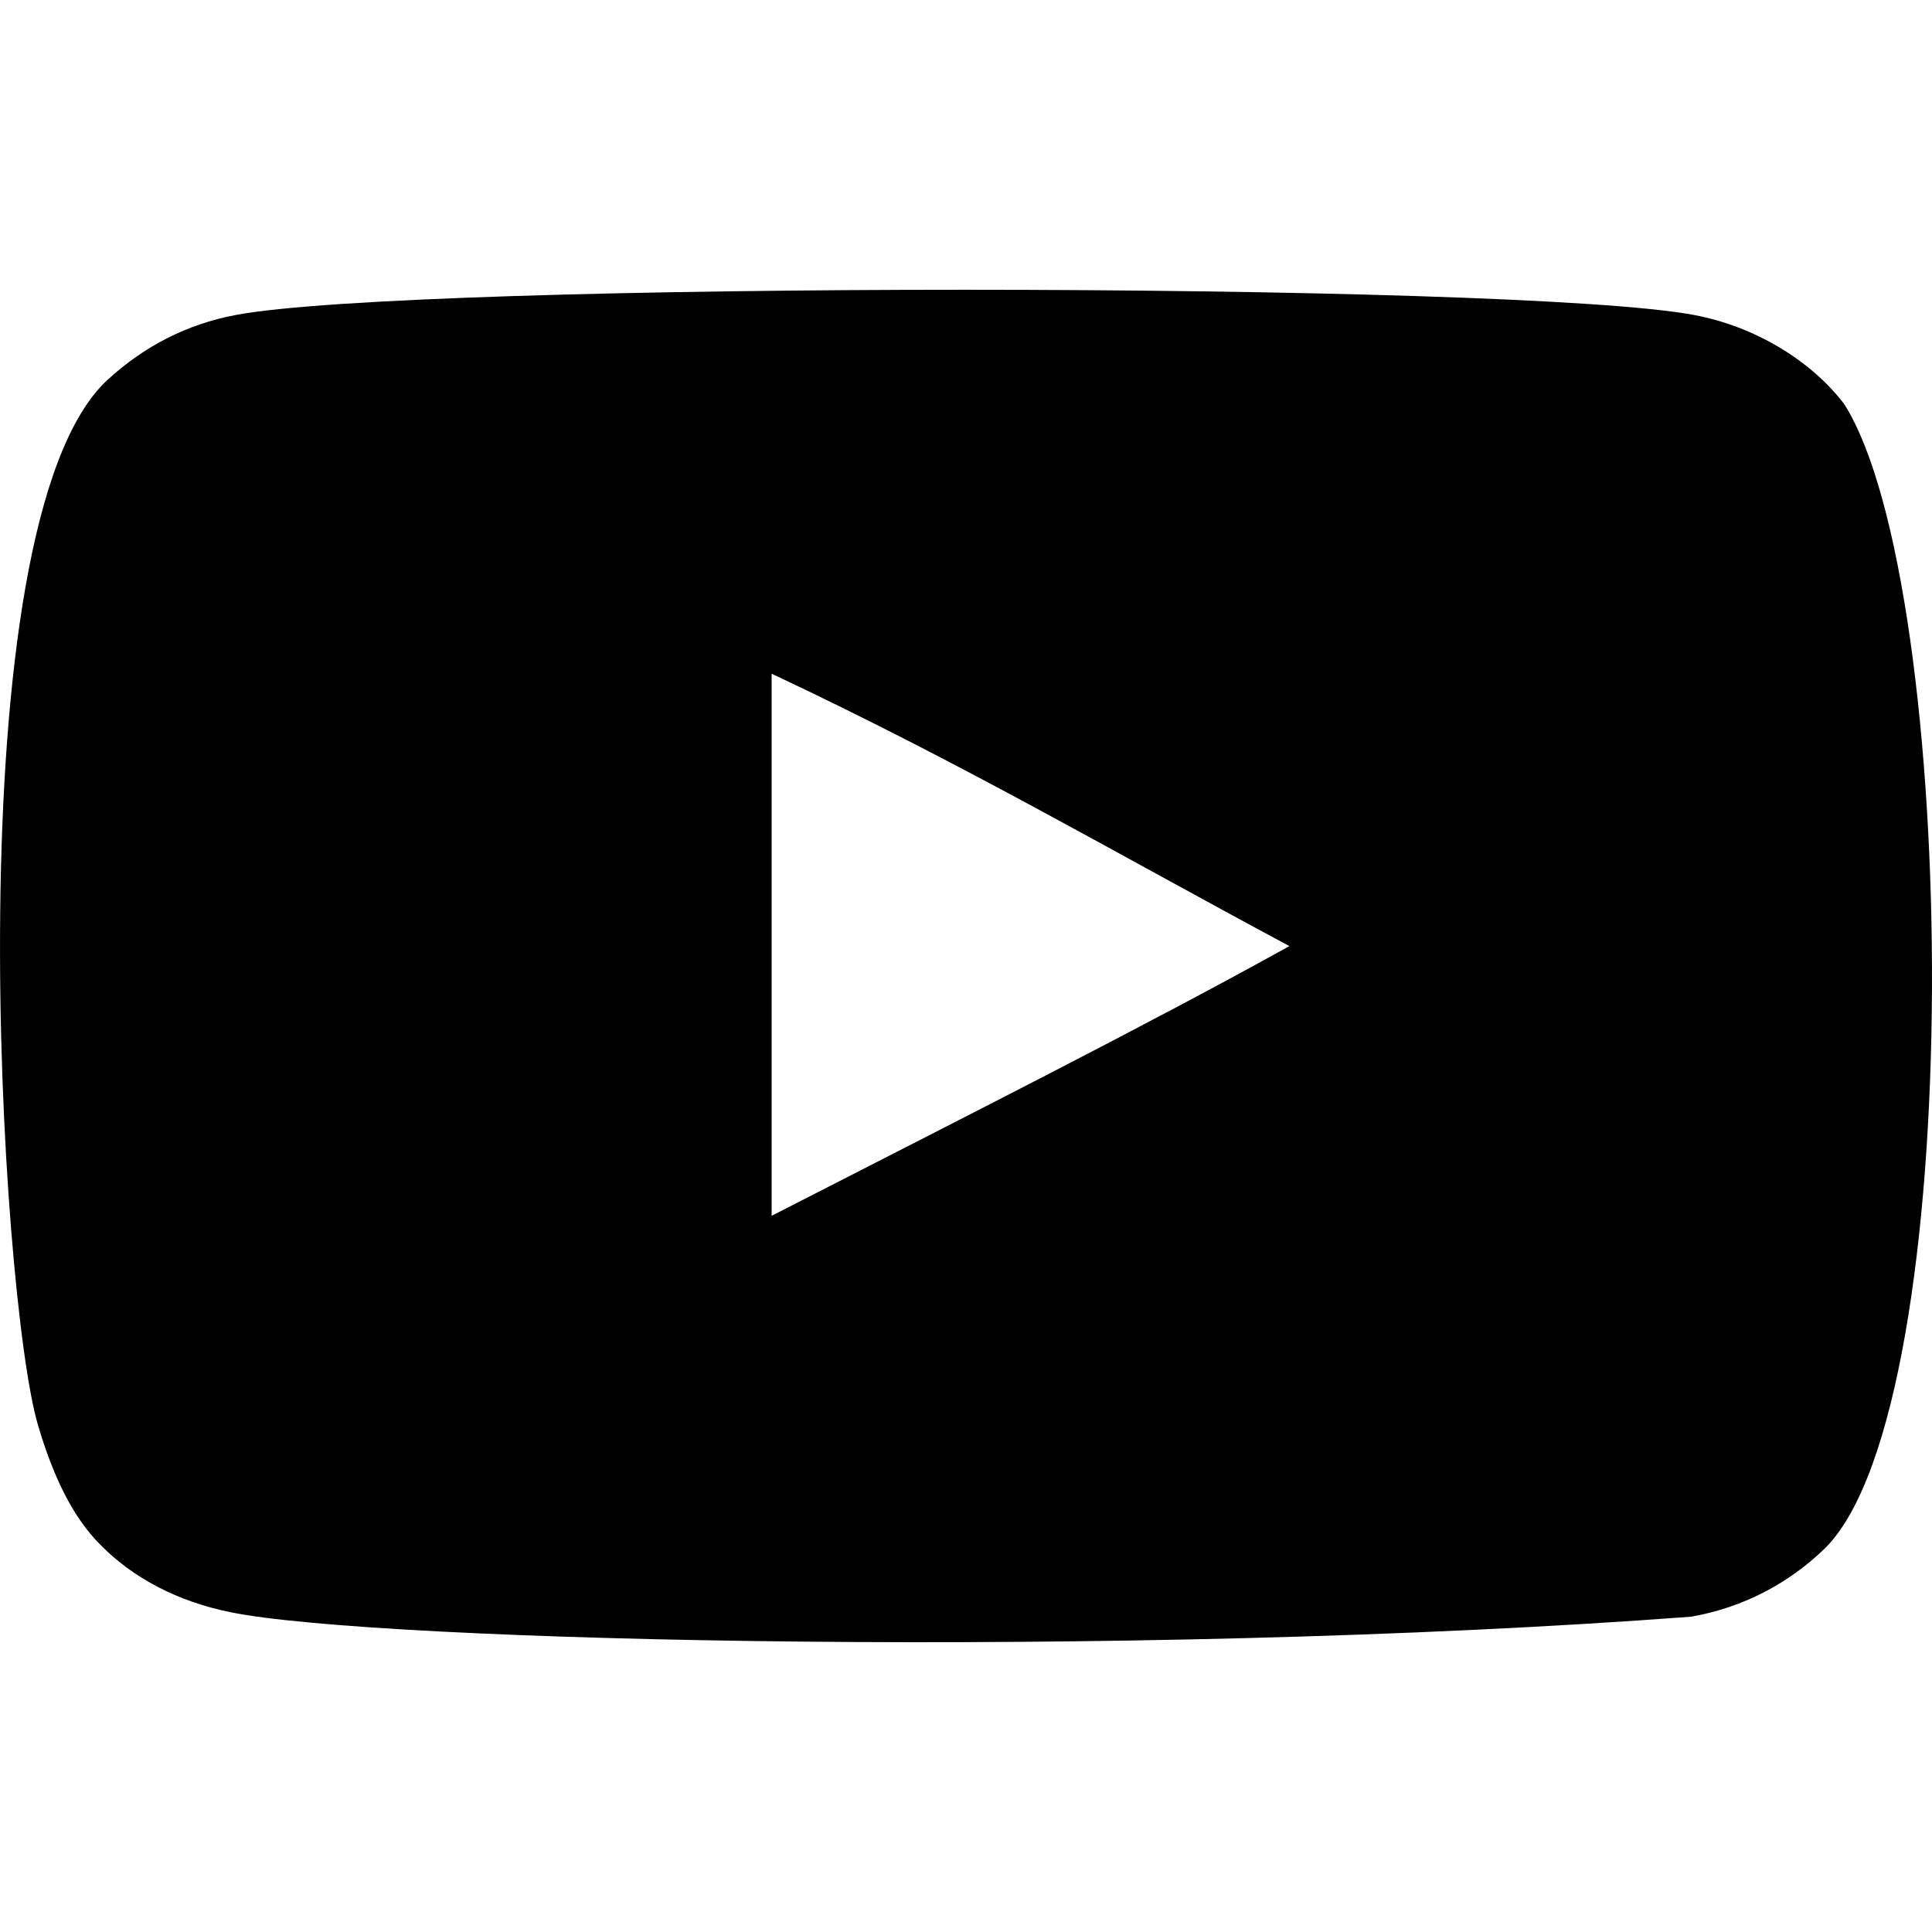
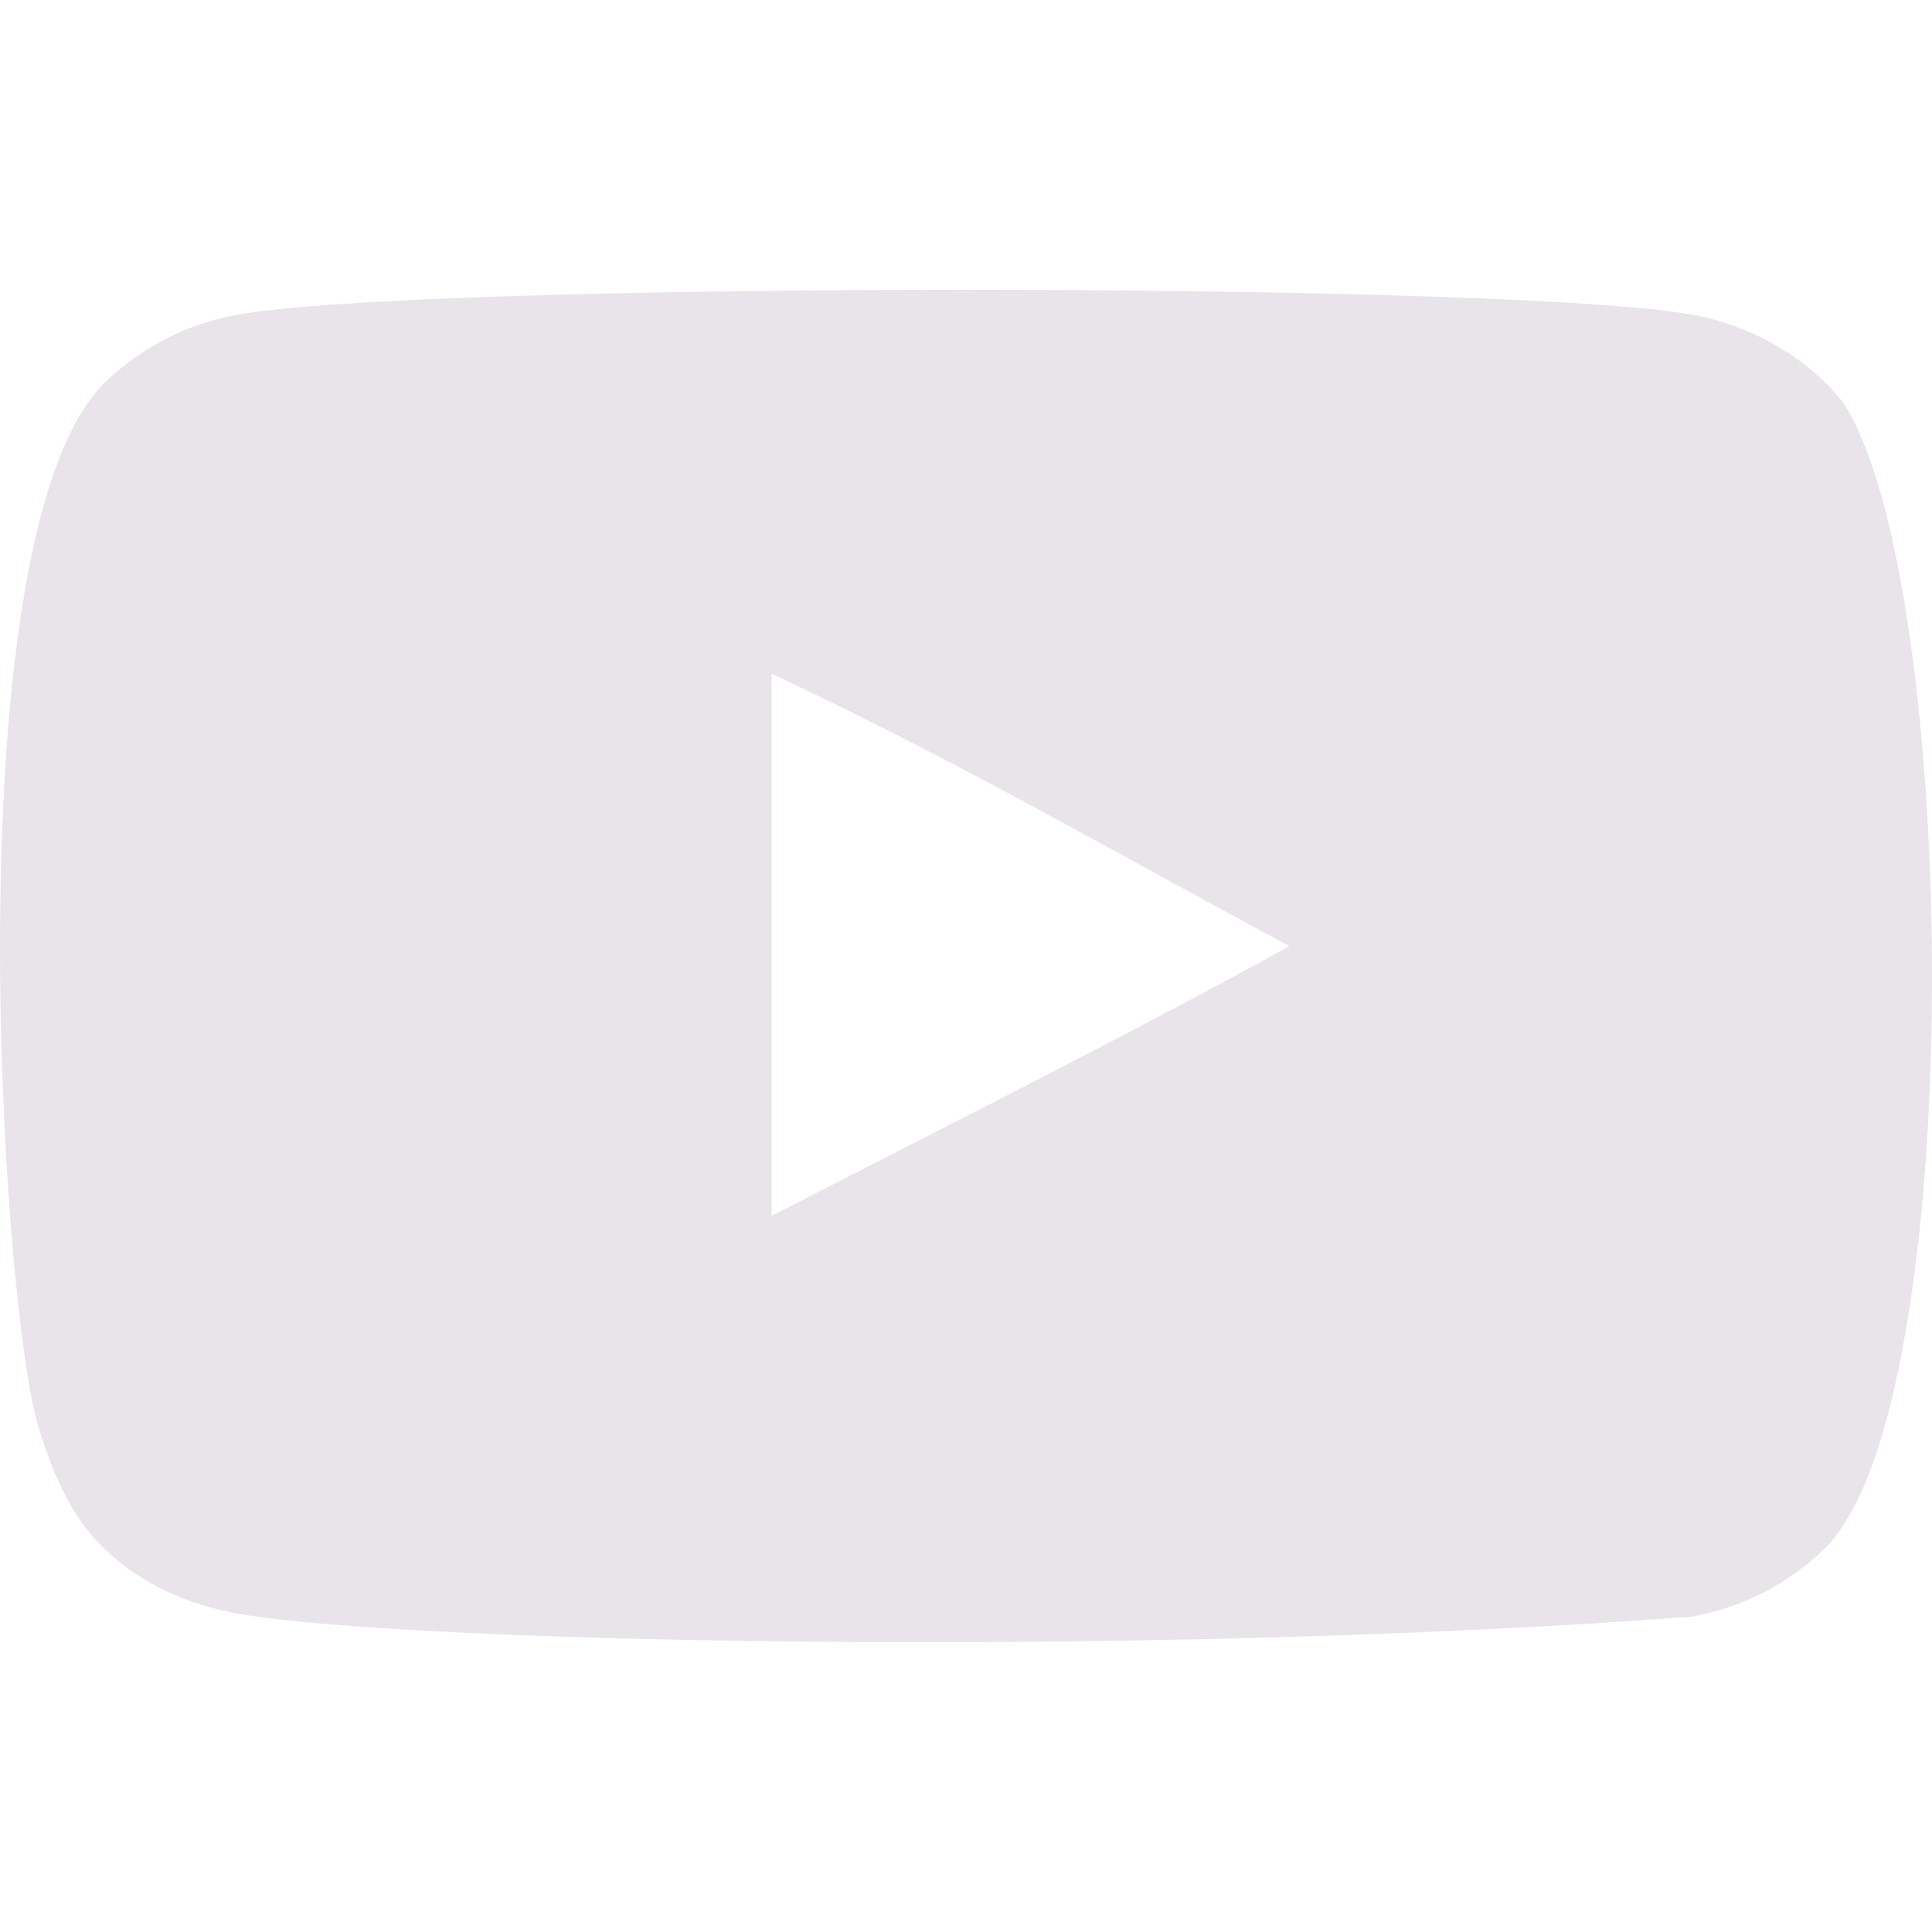
<svg xmlns="http://www.w3.org/2000/svg" width="800px" height="800px" viewBox="0 -3 20 20" version="1.1">
  <defs>

</defs>
  <g id="Page-1" stroke="none" stroke-width="1" fill="none" fill-rule="evenodd">
    <g id="Dribbble-Light-Preview" transform="translate(-300, -7442)" fill="#000000">
      <g id="icons" transform="translate(56, 160)">
-         <path d="M251.988,7291.586 L251.988,7285.974 C253.981,7286.912 255.524,7287.817 257.348,7288.794 C255.843,7289.628 253.981,7290.565 251.988,7291.586 M263.091,7283.183 C262.747,7282.73 262.162,7282.378 261.538,7282.261 C259.705,7281.913 248.271,7281.912 246.439,7282.261 C245.939,7282.355 245.494,7282.582 245.111,7282.934 C243.5,7284.429 244.005,7292.452 244.393,7293.751 C244.557,7294.313 244.768,7294.719 245.034,7294.986 C245.376,7295.338 245.845,7295.58 246.384,7295.689 C247.893,7296.001 255.668,7296.175 261.506,7295.736 C262.044,7295.642 262.52,7295.391 262.896,7295.024 C264.386,7293.535 264.284,7285.062 263.091,7283.183" id="youtube-[#168]">
+         <path d="M251.988,7291.586 L251.988,7285.974 C253.981,7286.912 255.524,7287.817 257.348,7288.794 C255.843,7289.628 253.981,7290.565 251.988,7291.586 M263.091,7283.183 C262.747,7282.73 262.162,7282.378 261.538,7282.261 C259.705,7281.913 248.271,7281.912 246.439,7282.261 C245.939,7282.355 245.494,7282.582 245.111,7282.934 C243.5,7284.429 244.005,7292.452 244.393,7293.751 C244.557,7294.313 244.768,7294.719 245.034,7294.986 C245.376,7295.338 245.845,7295.58 246.384,7295.689 C247.893,7296.001 255.668,7296.175 261.506,7295.736 C262.044,7295.642 262.52,7295.391 262.896,7295.024 C264.386,7293.535 264.284,7285.062 263.091,7283.183" id="youtube-[#168]" fill="#e8e4ea">

</path>
      </g>
    </g>
  </g>
</svg>
